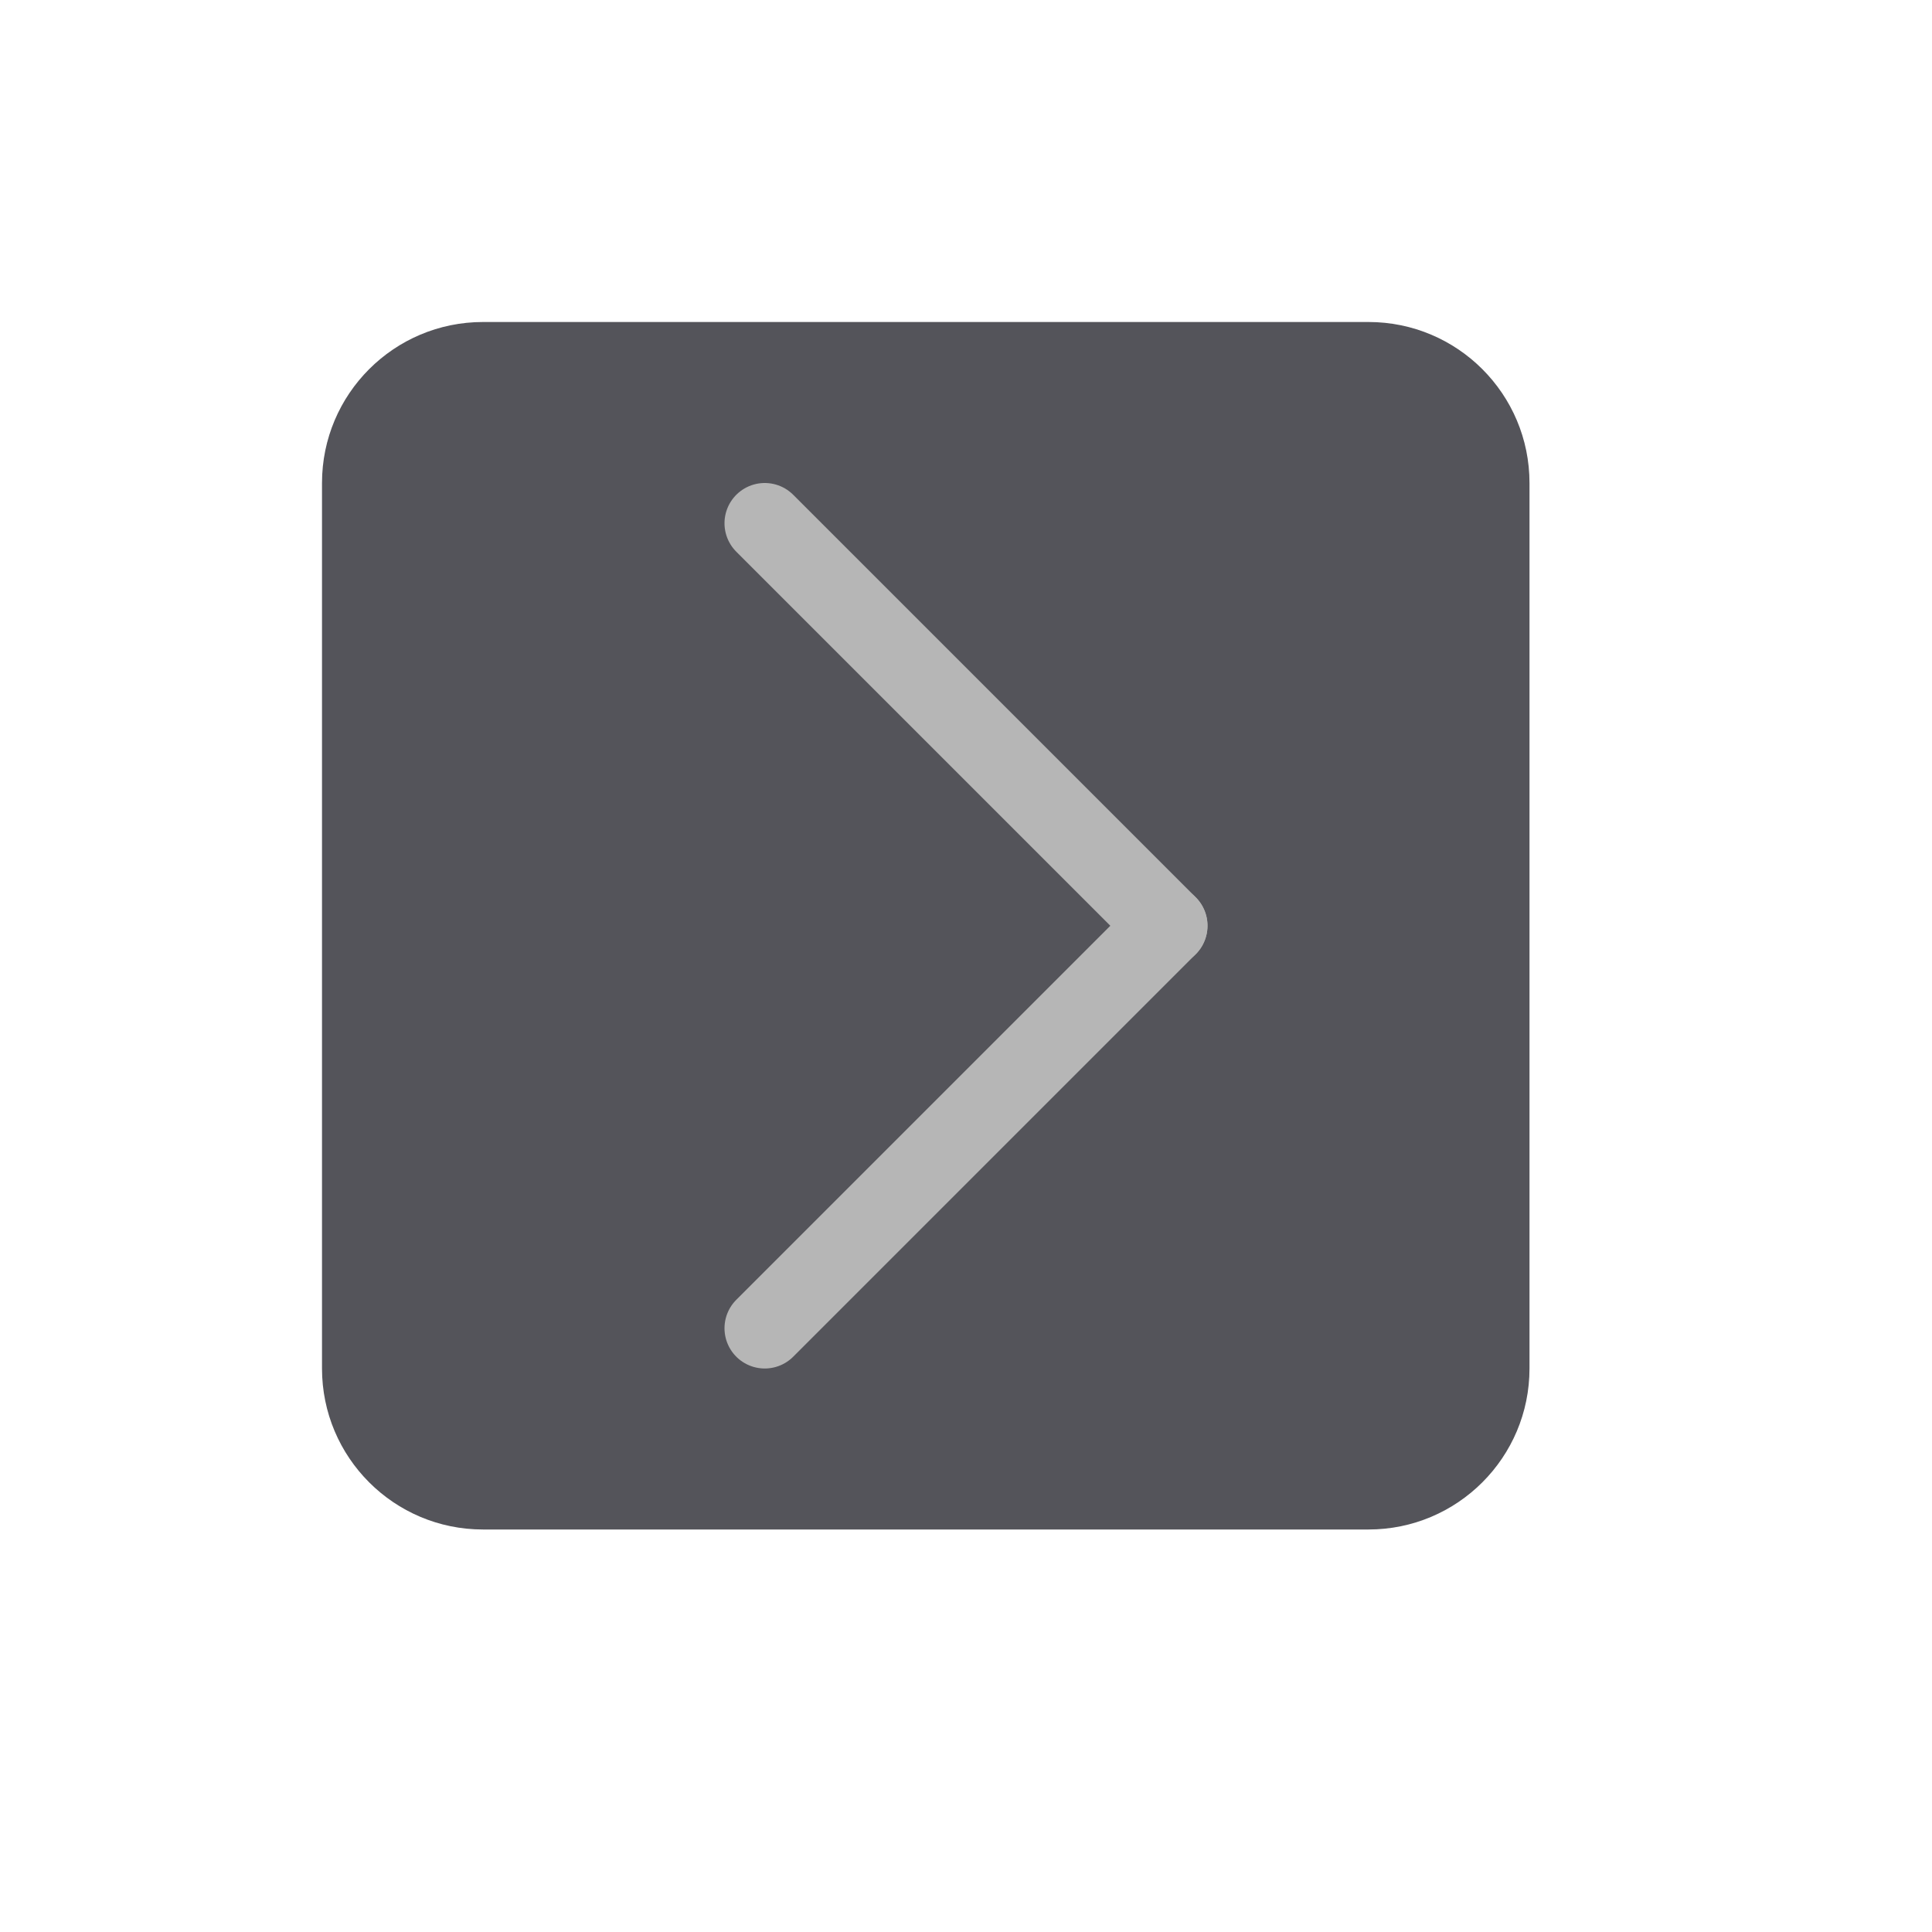
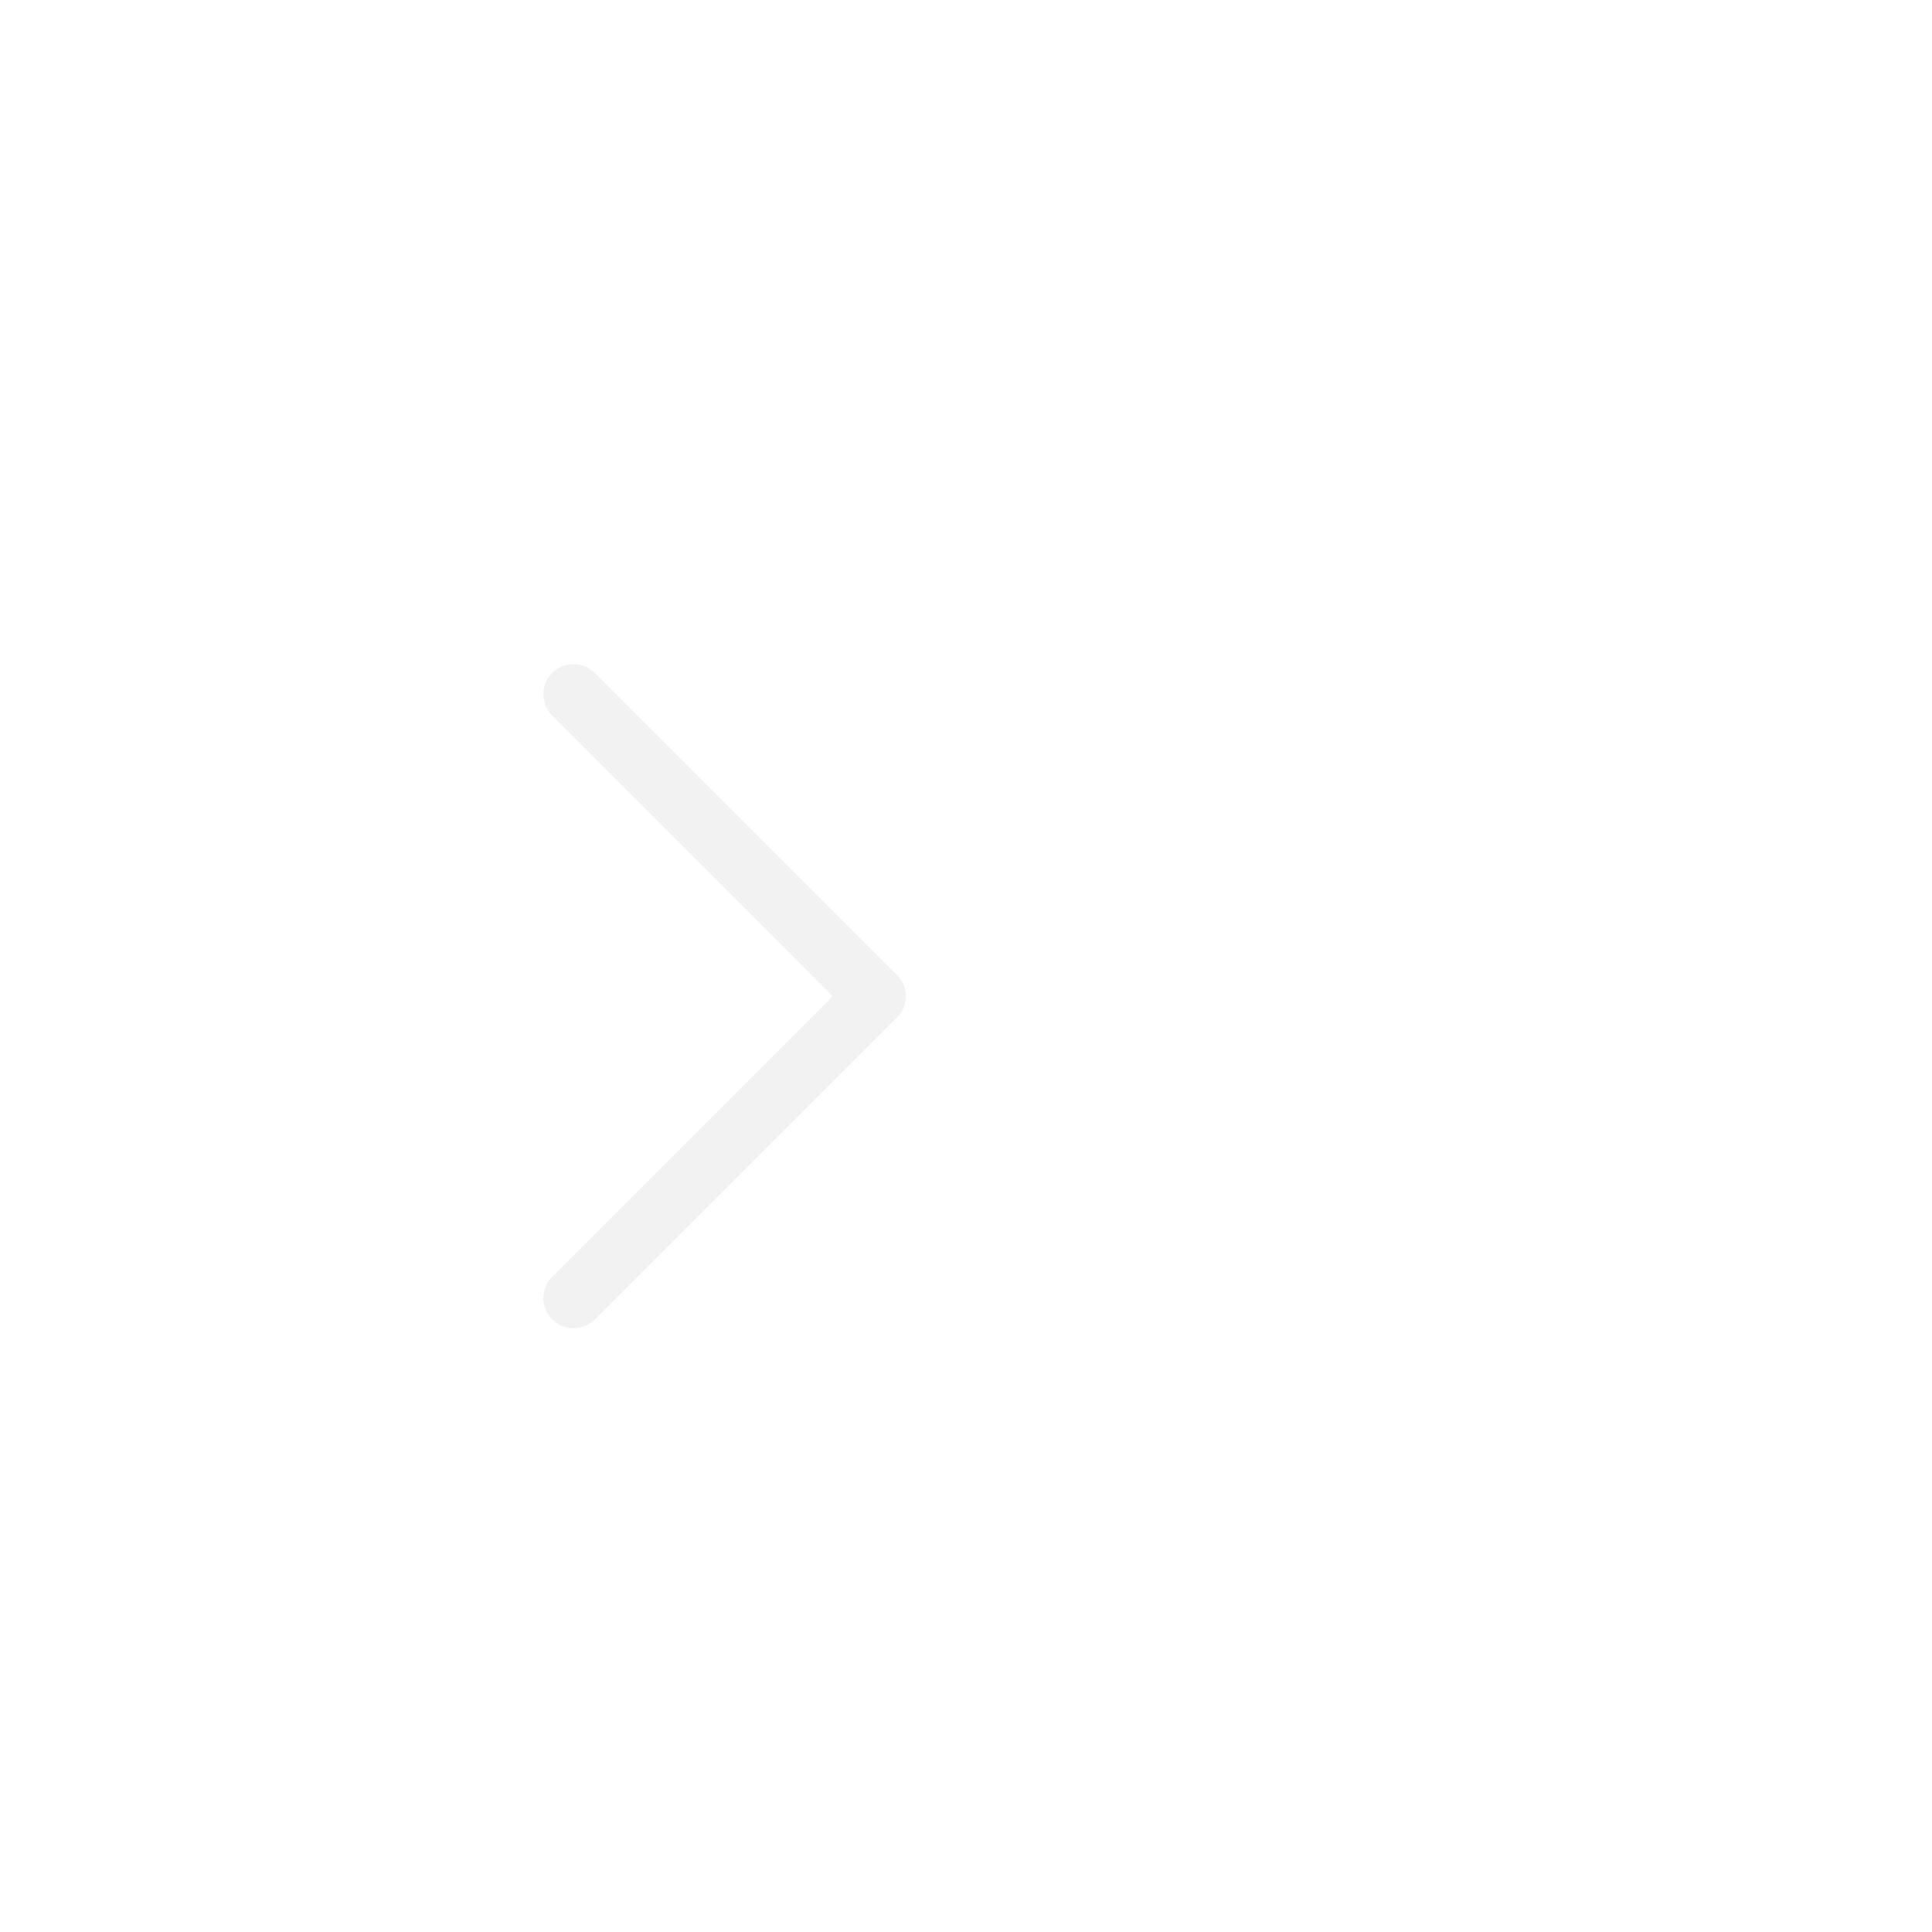
- <svg xmlns="http://www.w3.org/2000/svg" viewBox="0 0 24 24">
-   <rect x="4" y="4" width="15" height="15" rx="2" style="fill:#54545a" />
-   <line x1="14.5" y1="11.5" x2="9.5" y2="6.5" style="fill:none;stroke:#b6b6b6;stroke-linecap:round;stroke-linejoin:round" />
-   <line x1="14.5" y1="11.5" x2="9.5" y2="16.5" style="fill:none;stroke:#b6b6b6;stroke-linecap:round;stroke-linejoin:round" />
+ <svg xmlns="http://www.w3.org/2000/svg" viewBox="0 0 32 32">
+   <line x1="14.5" y1="16.5" x2="9.5" y2="11.5" style="fill:none;stroke:#f2f2f2;stroke-linecap:round;stroke-linejoin:round" />
+   <line x1="14.5" y1="16.5" x2="9.5" y2="21.5" style="fill:none;stroke:#f2f2f2;stroke-linecap:round;stroke-linejoin:round" />
</svg>
